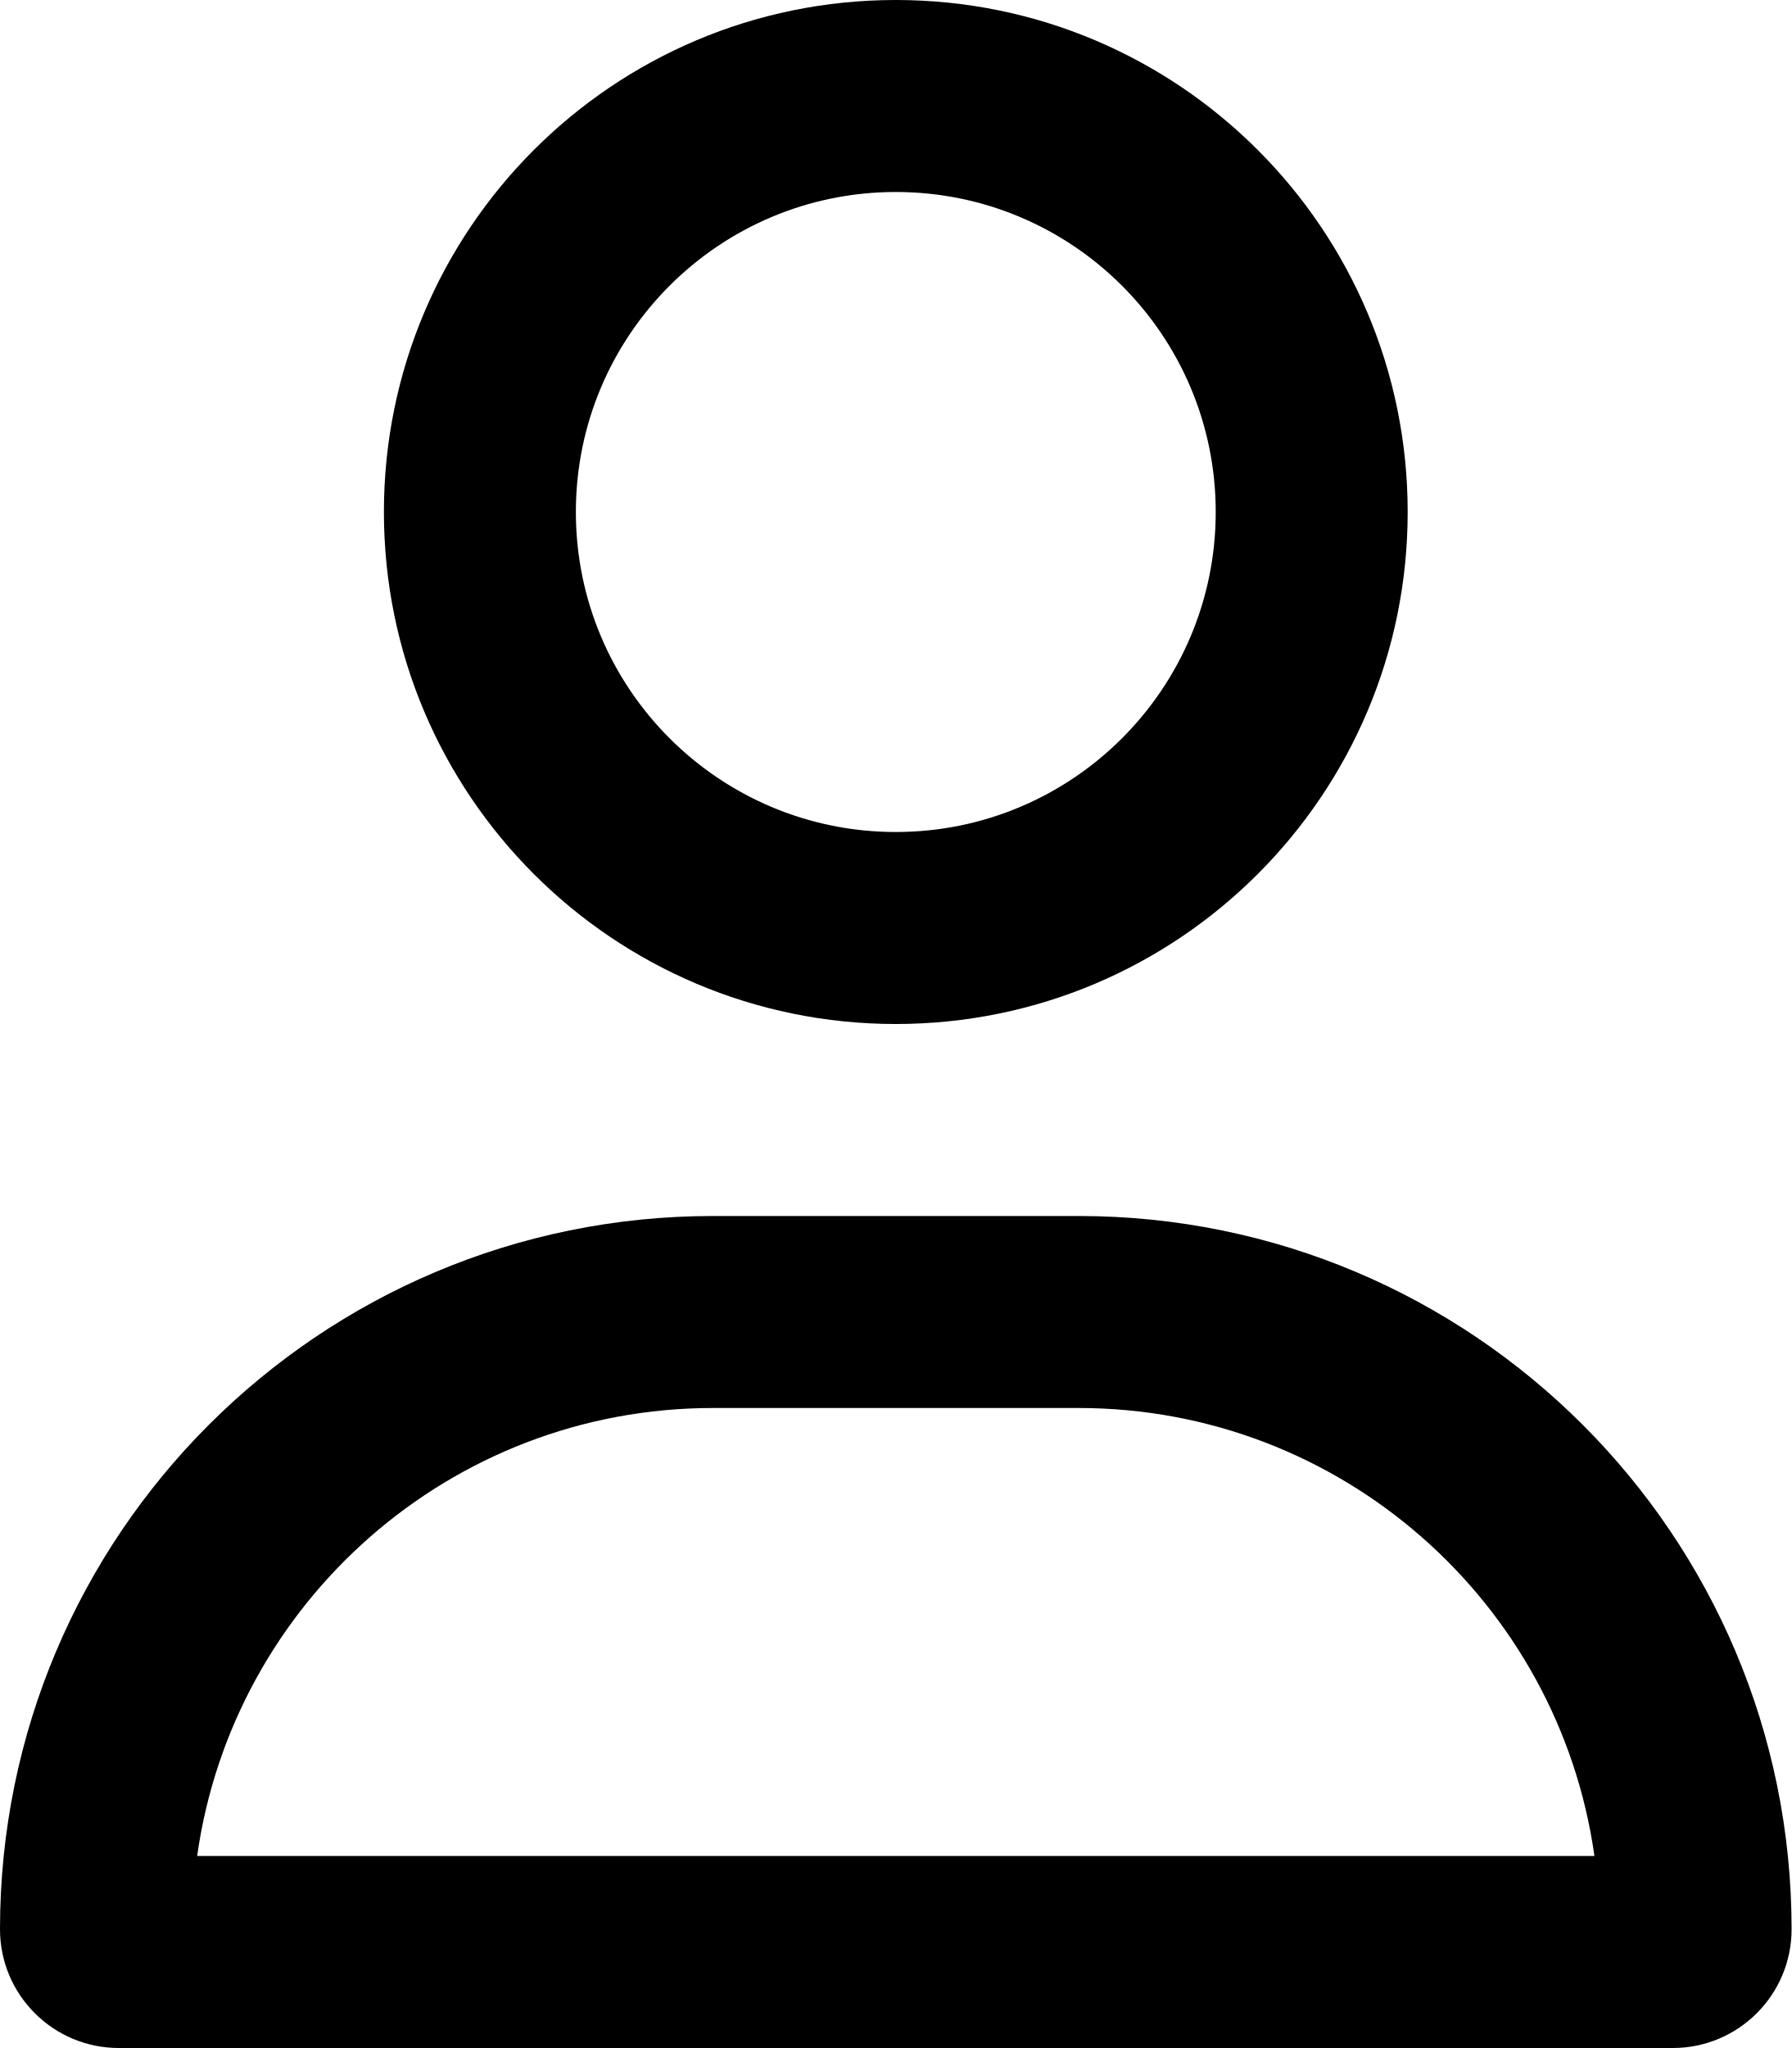
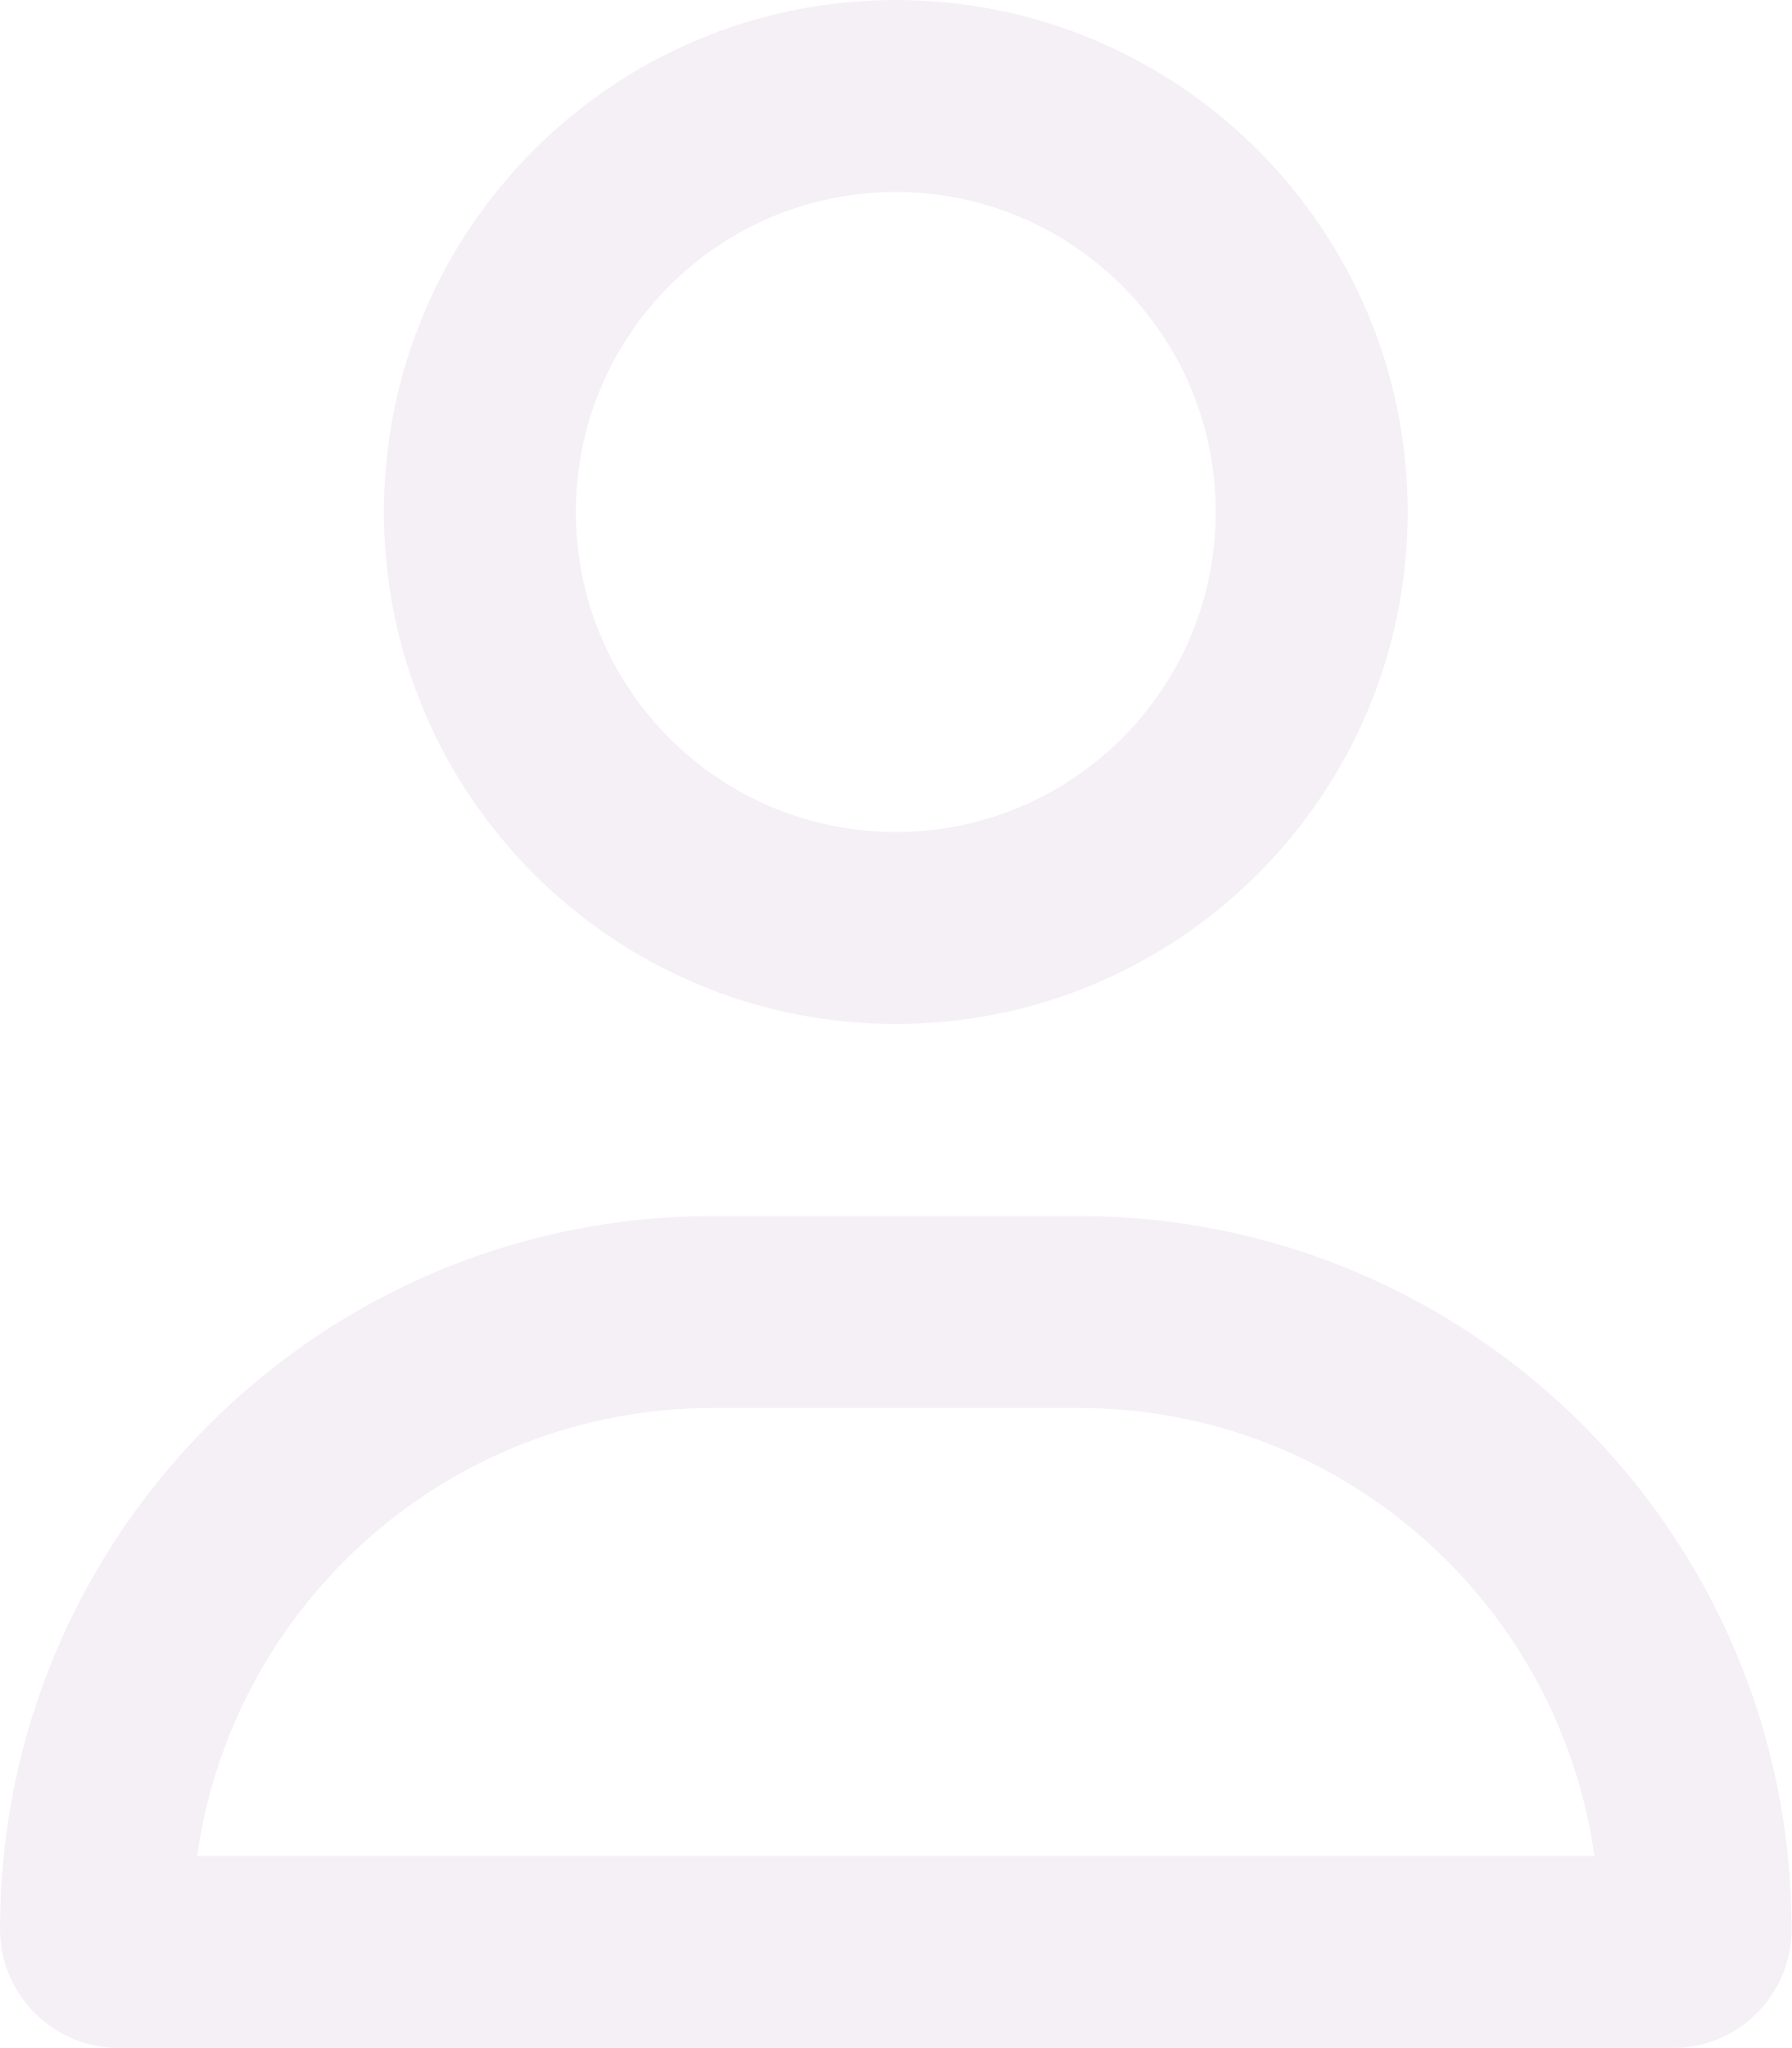
<svg xmlns="http://www.w3.org/2000/svg" height="1.5em" viewBox="0 0 448 512">
-   <path d="M304 128a80 80 0 1 0 -160 0 80 80 0 1 0 160 0zM96 128a128 128 0 1 1 256 0A128 128 0 1 1 96 128zM49.3 464H398.7c-8.9-63.3-63.3-112-129-112H178.3c-65.7 0-120.1 48.7-129 112zM0 482.3C0 383.8 79.8 304 178.3 304h91.4C368.2 304 448 383.8 448 482.3c0 16.4-13.3 29.7-29.7 29.7H29.7C13.3 512 0 498.7 0 482.3z" />
+   <path d="M304 128a80 80 0 1 0 -160 0 80 80 0 1 0 160 0zM96 128a128 128 0 1 1 256 0A128 128 0 1 1 96 128zM49.3 464H398.7c-8.9-63.3-63.3-112-129-112H178.3c-65.7 0-120.1 48.7-129 112zM0 482.3C0 383.8 79.8 304 178.3 304h91.4C368.2 304 448 383.8 448 482.3c0 16.4-13.3 29.7-29.7 29.7H29.7C13.3 512 0 498.7 0 482.3z" fill="#F5F0F6" />
</svg>
